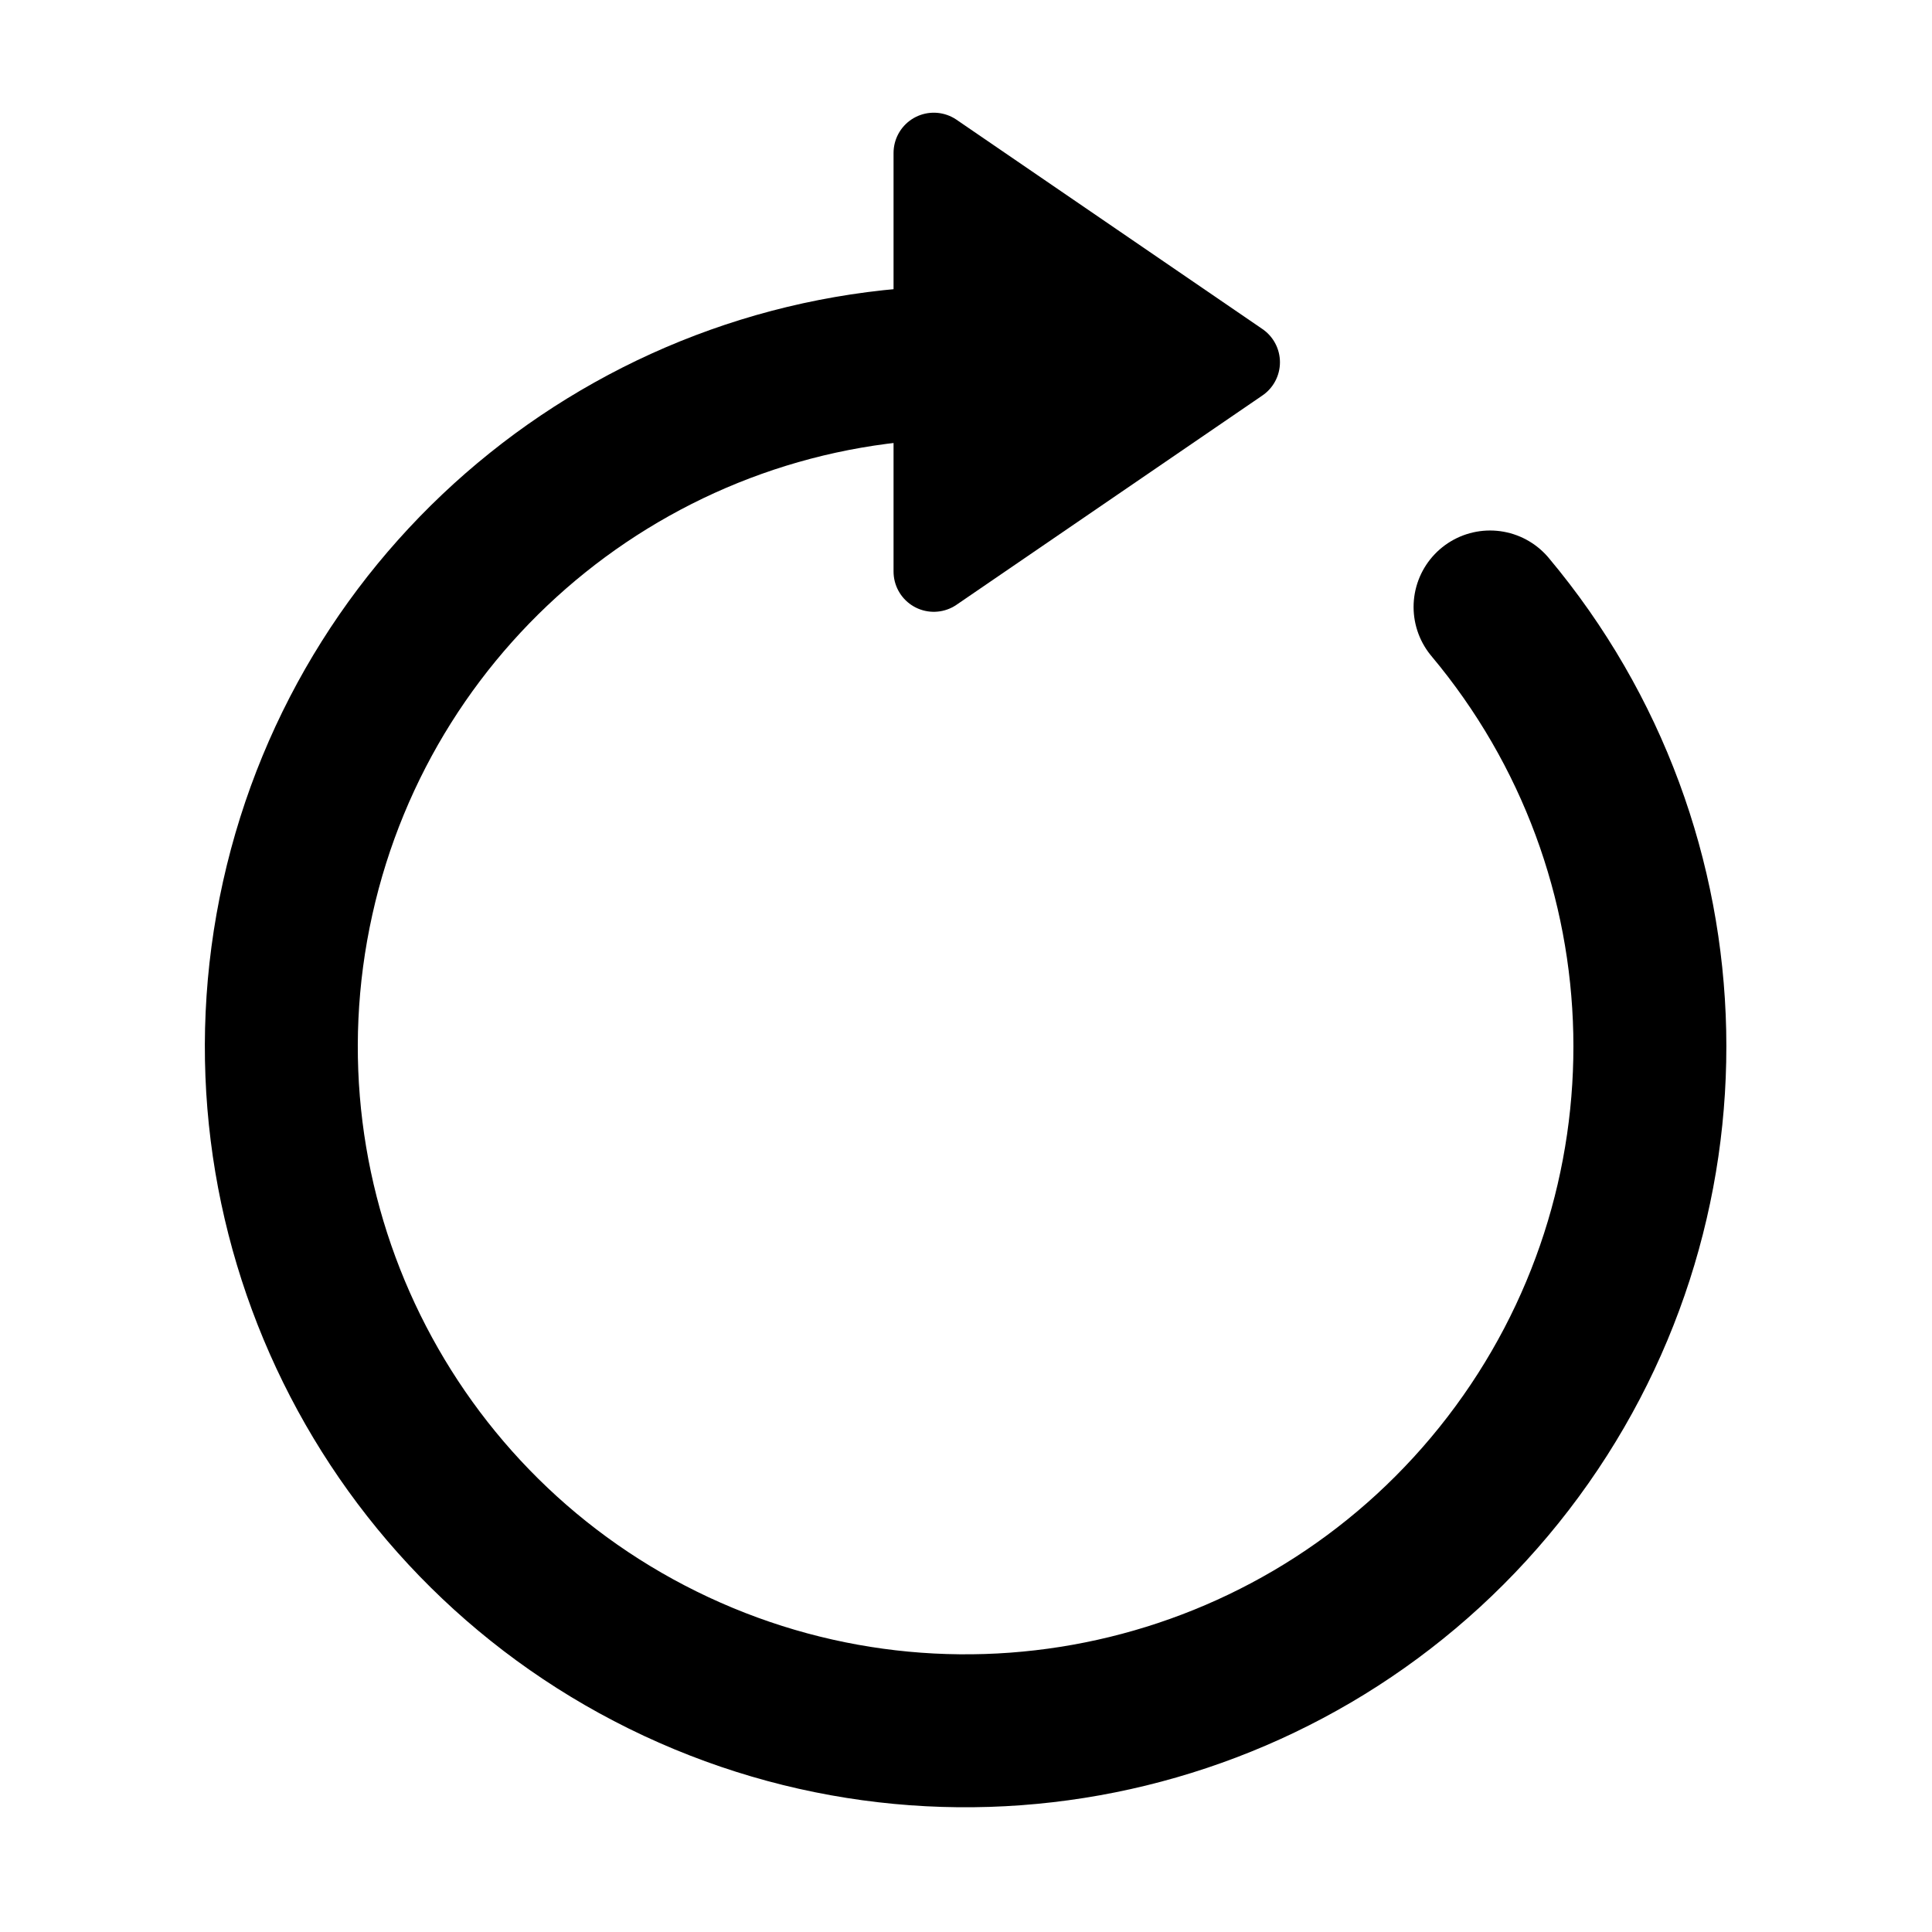
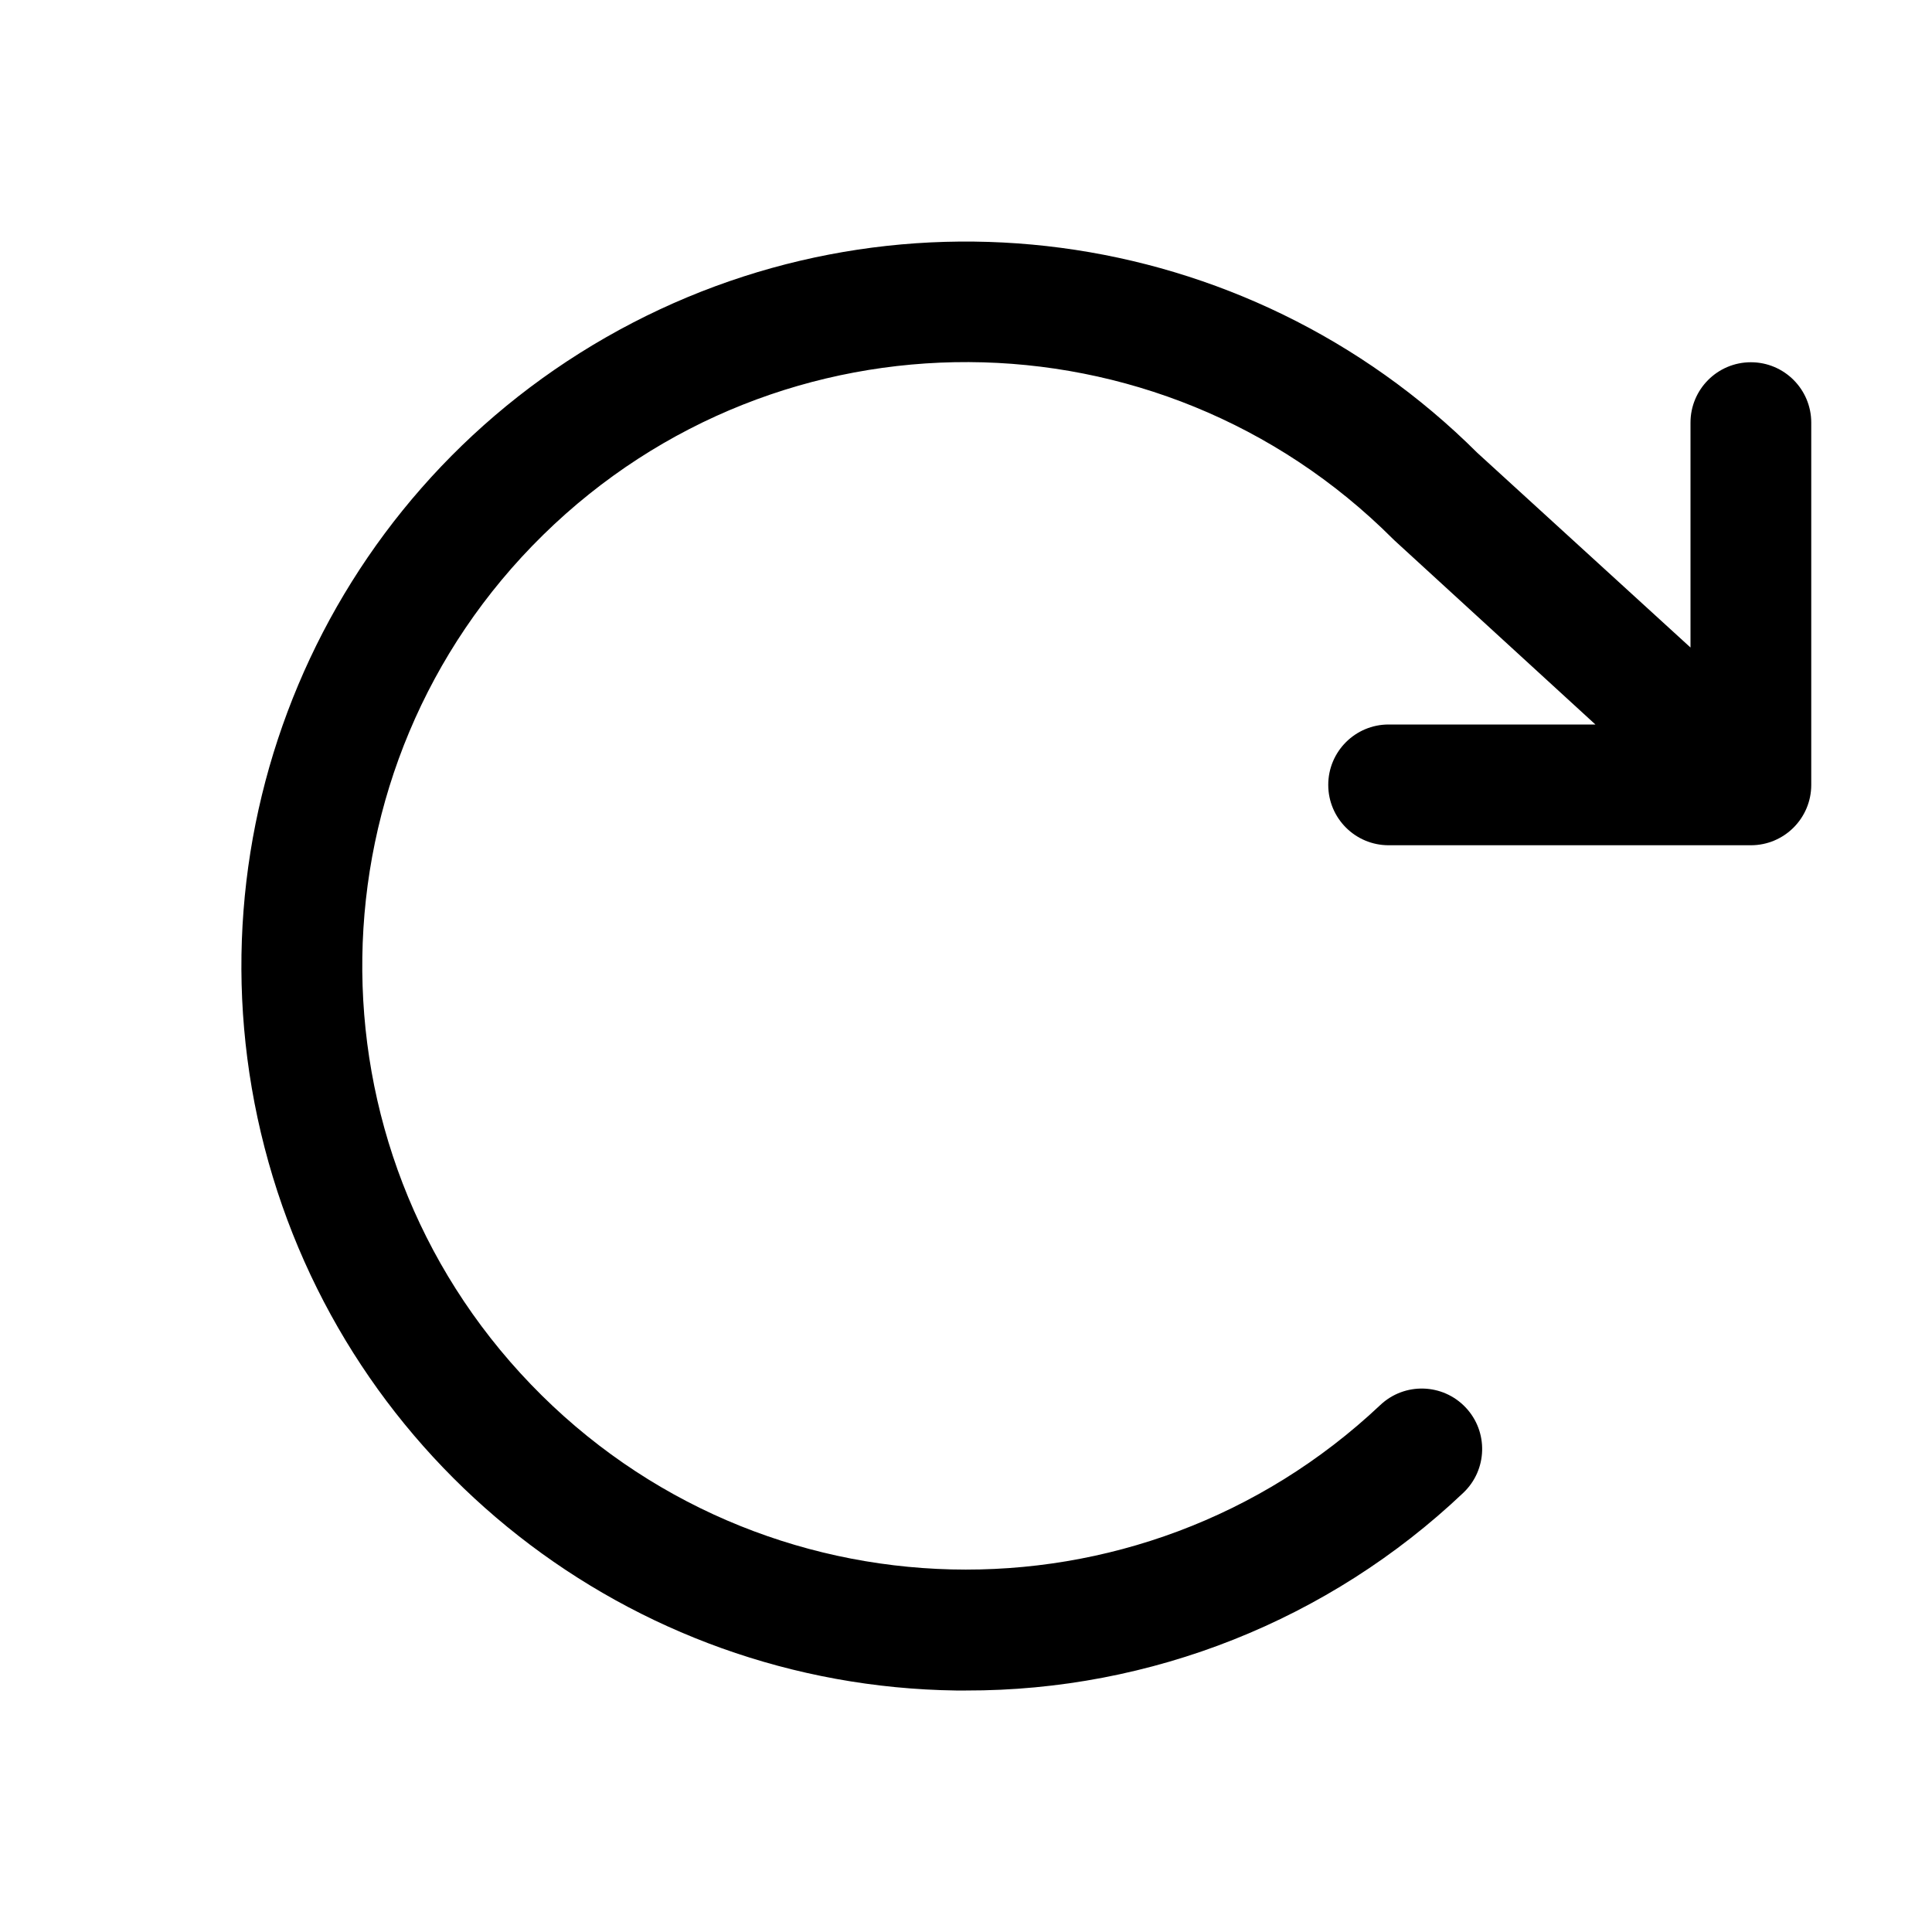
- <svg xmlns="http://www.w3.org/2000/svg" viewBox="0 0 24 24" fill="none" stroke="currentColor" stroke-linecap="round" stroke-linejoin="round" stroke-width="1.9" data-zahl="12 13.2 7.4">
-   <path d="M12 4.5 A8.5 8.5 0 1 0 18.51 7.54" />
-   <path d="M15.4 4.5 L11.6 1.9 V7.1 Z" fill="currentColor" stroke-width="1" />
+ <svg xmlns="http://www.w3.org/2000/svg" viewBox="0 0 256 256" fill="currentColor" data-zahl="128 140.8 78.9">
+   <path d="M 240 56 v 48 a 8 8 0 0 1 -8 8 H 184 a 8 8 0 0 1 0 -16 H 211.4 L 184.81 71.64 l -0.25 -0.24 a 80 80 0 1 0 -1.67 114.78 8 8 0 0 1 11 11.63 A 95.44 95.44 0 0 1 128 224 h -1.32 A 96 96 0 1 1 195.75 60 L 224 85.8 V 56 a 8 8 0 1 1 16 0 Z" />
</svg>
